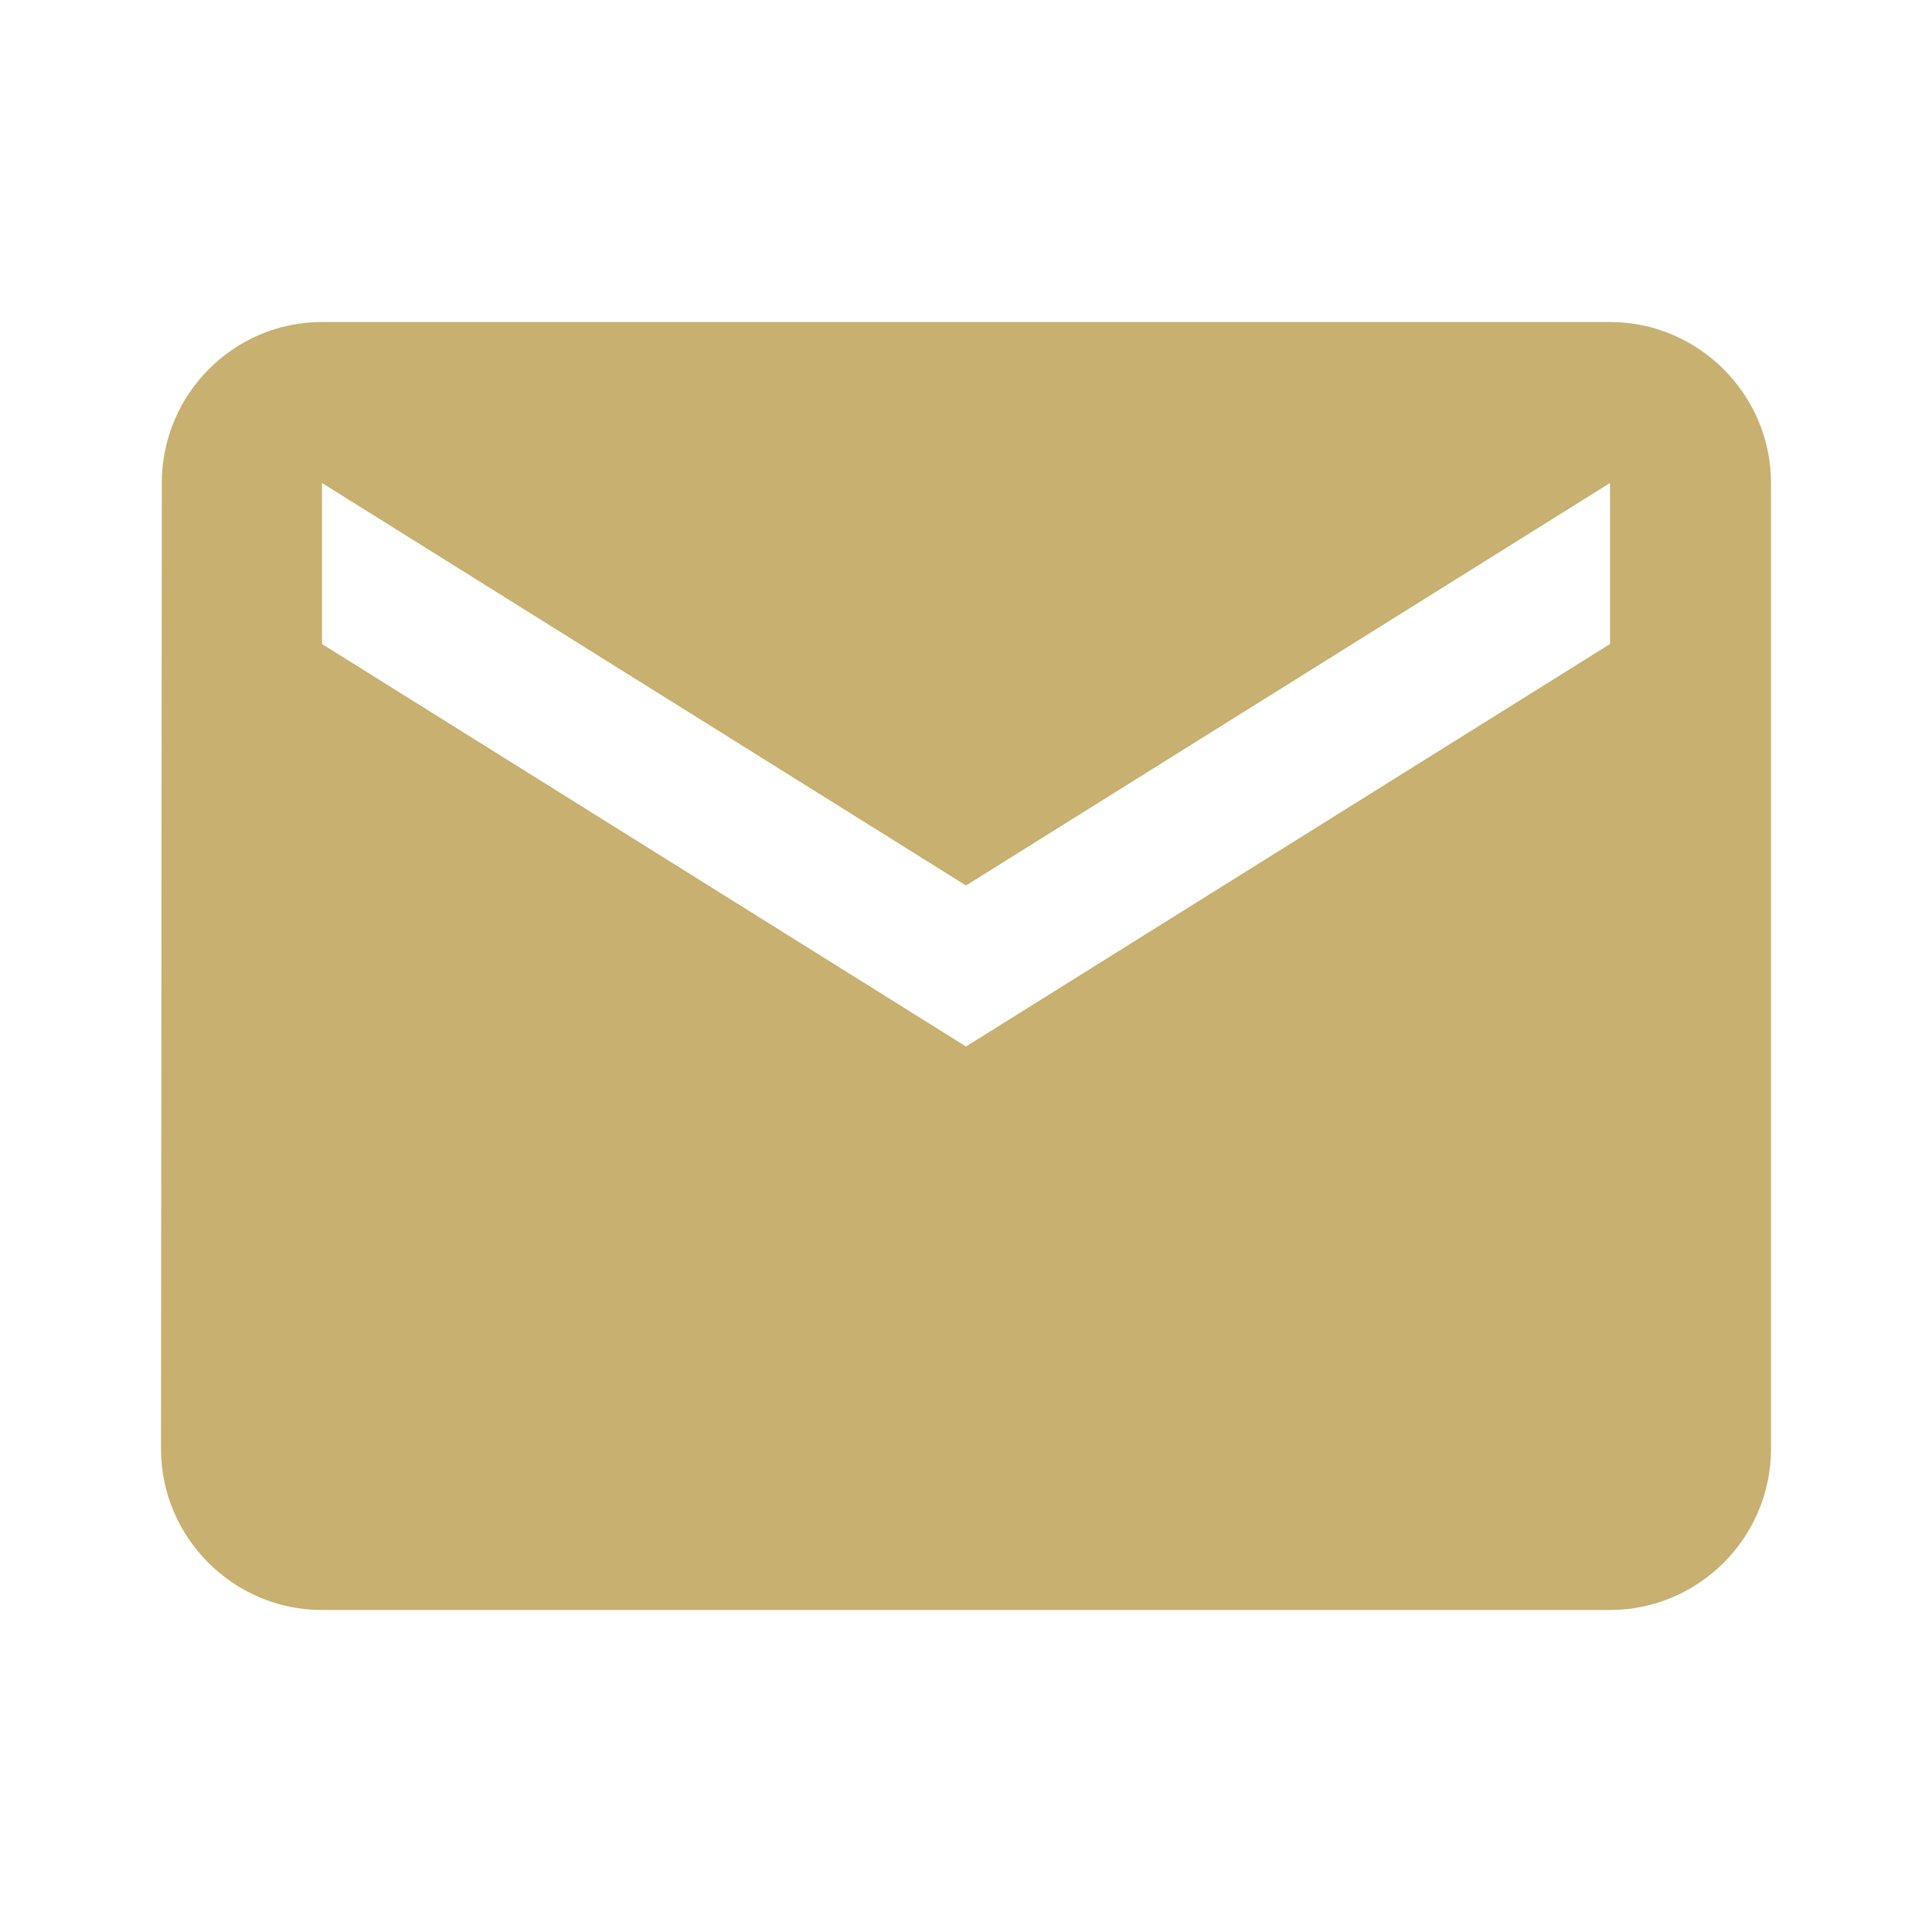
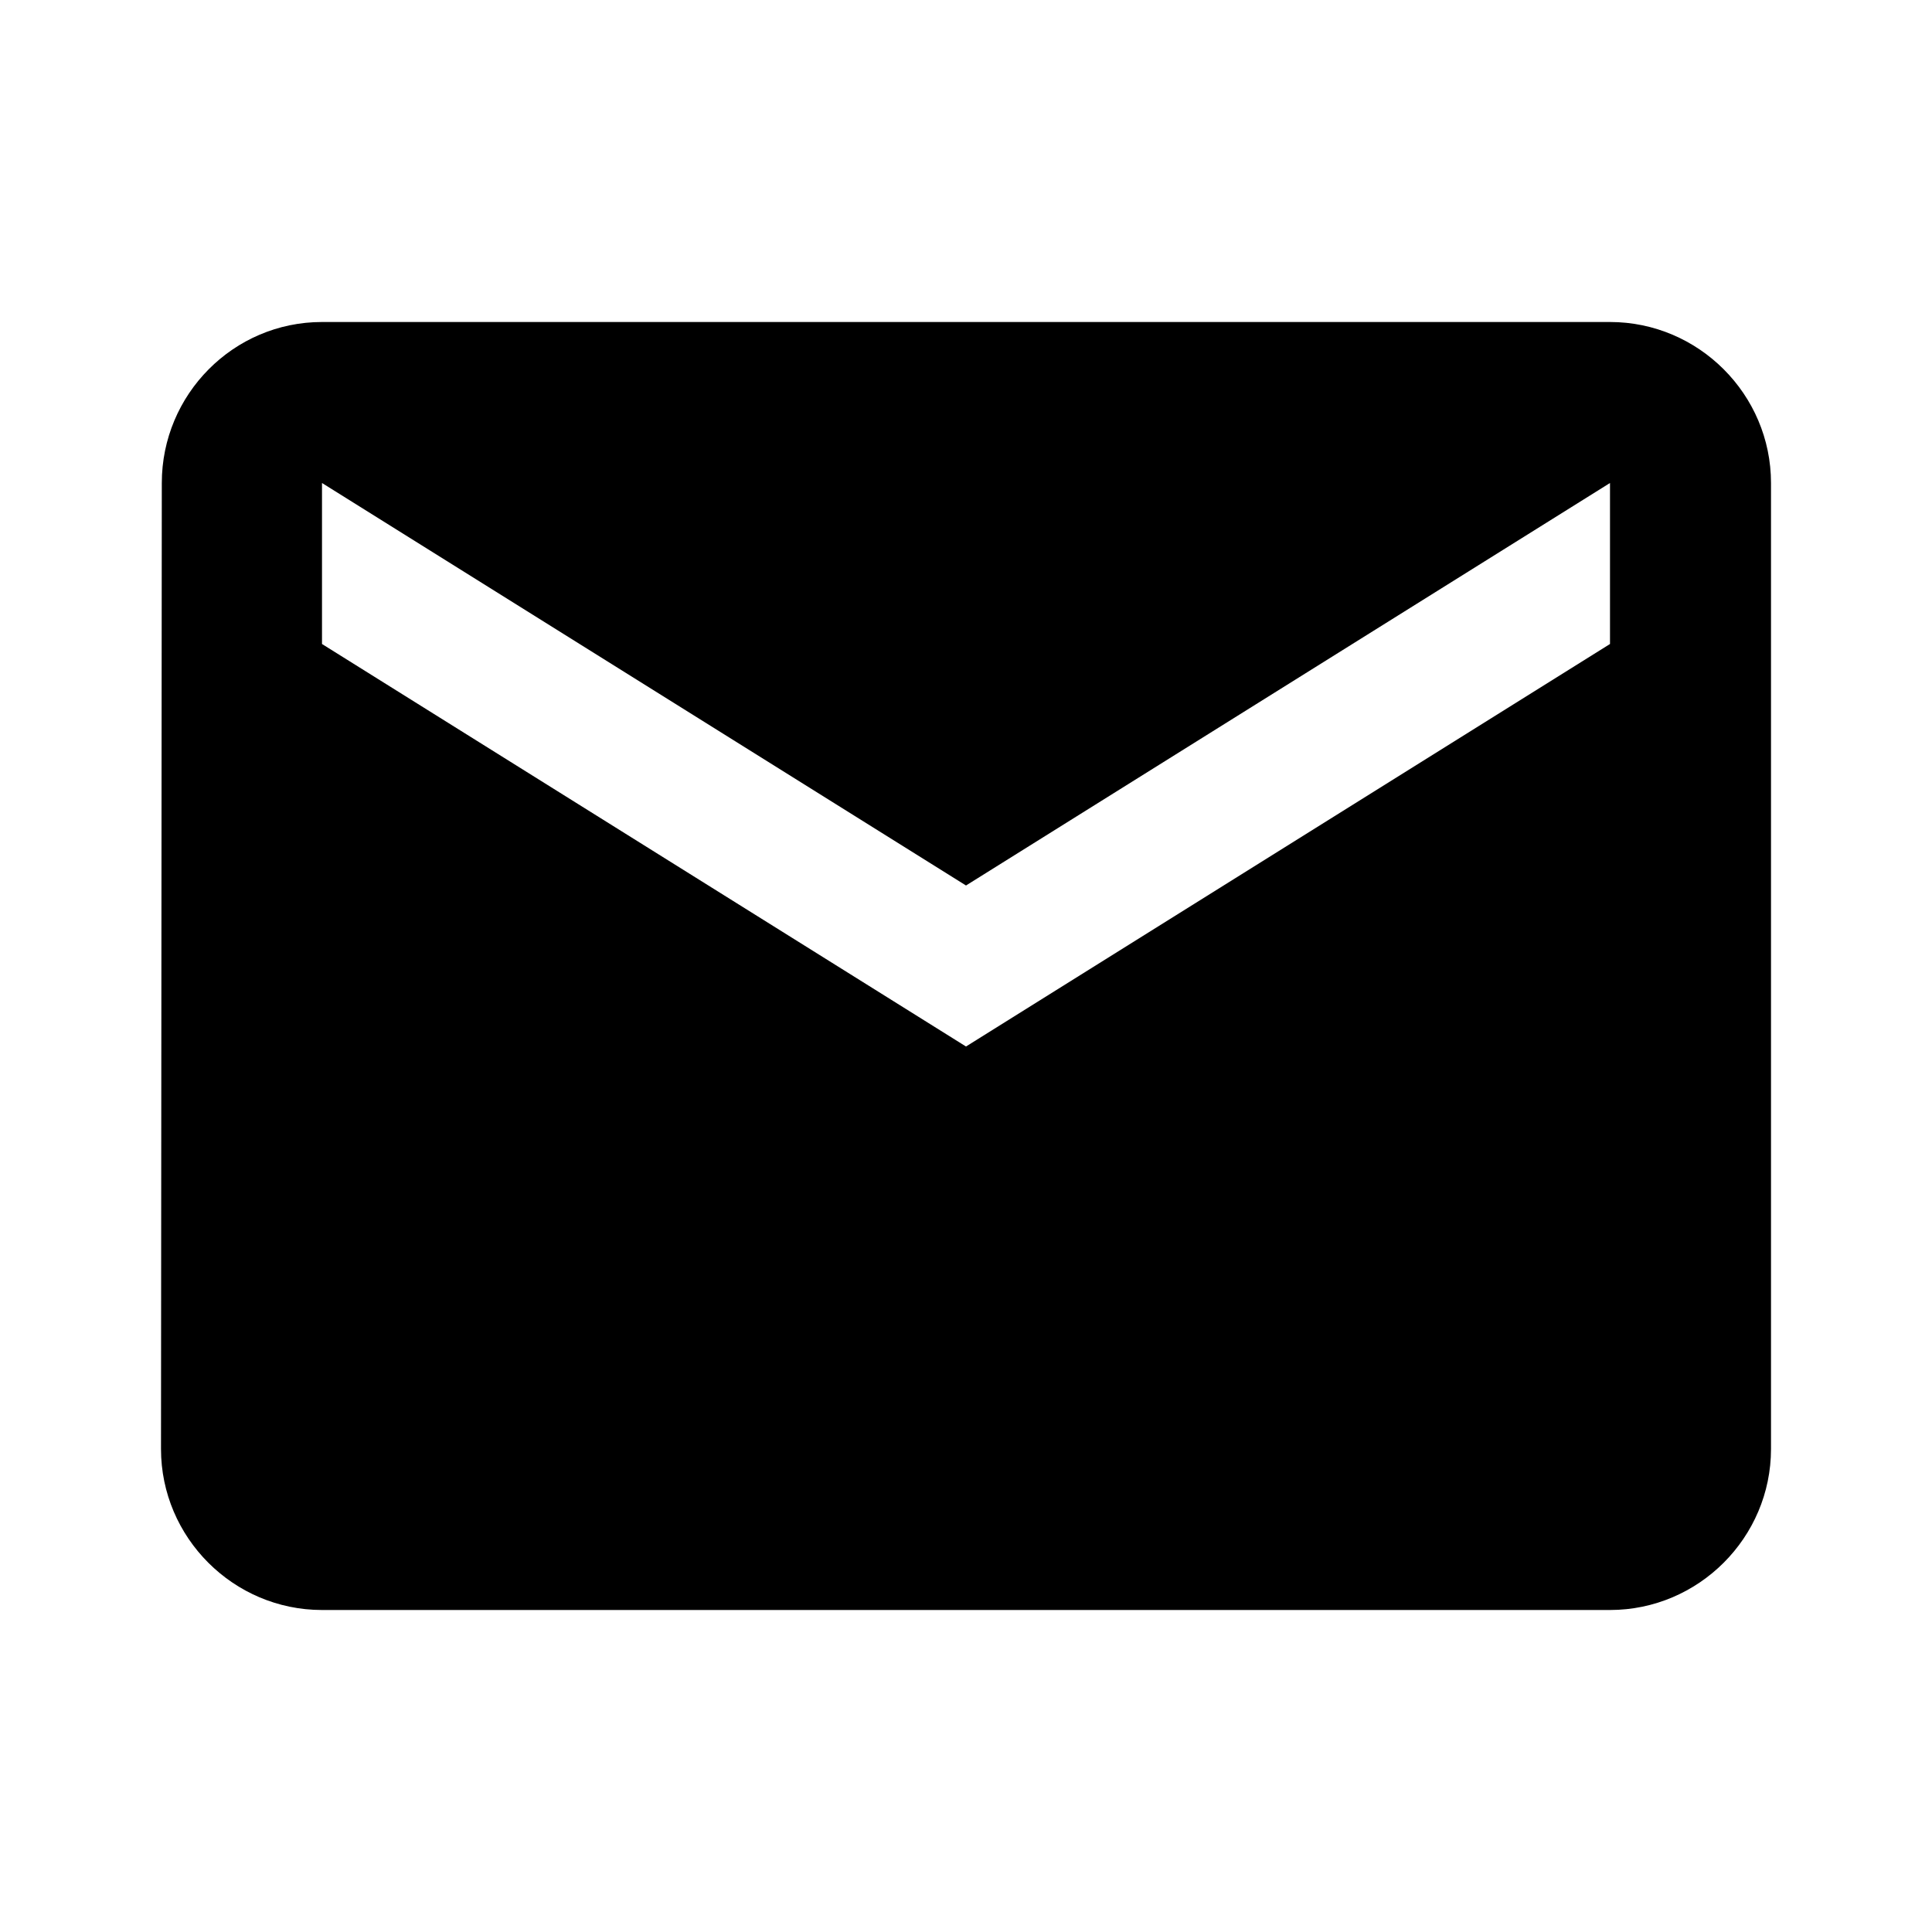
- <svg xmlns="http://www.w3.org/2000/svg" width="16" height="16" viewBox="0 0 24 24" fill="#c8b070">
+ <svg xmlns="http://www.w3.org/2000/svg" id="icon" viewBox="0 0 24 24">
  <path d="M20 4H4c-1.1 0-1.99.9-1.99 2L2 18c0 1.1.9 2 2 2h16c1.1 0 2-.9 2-2V6c0-1.1-.9-2-2-2zm0 4l-8 5-8-5V6l8 5 8-5v2z" />
</svg>
